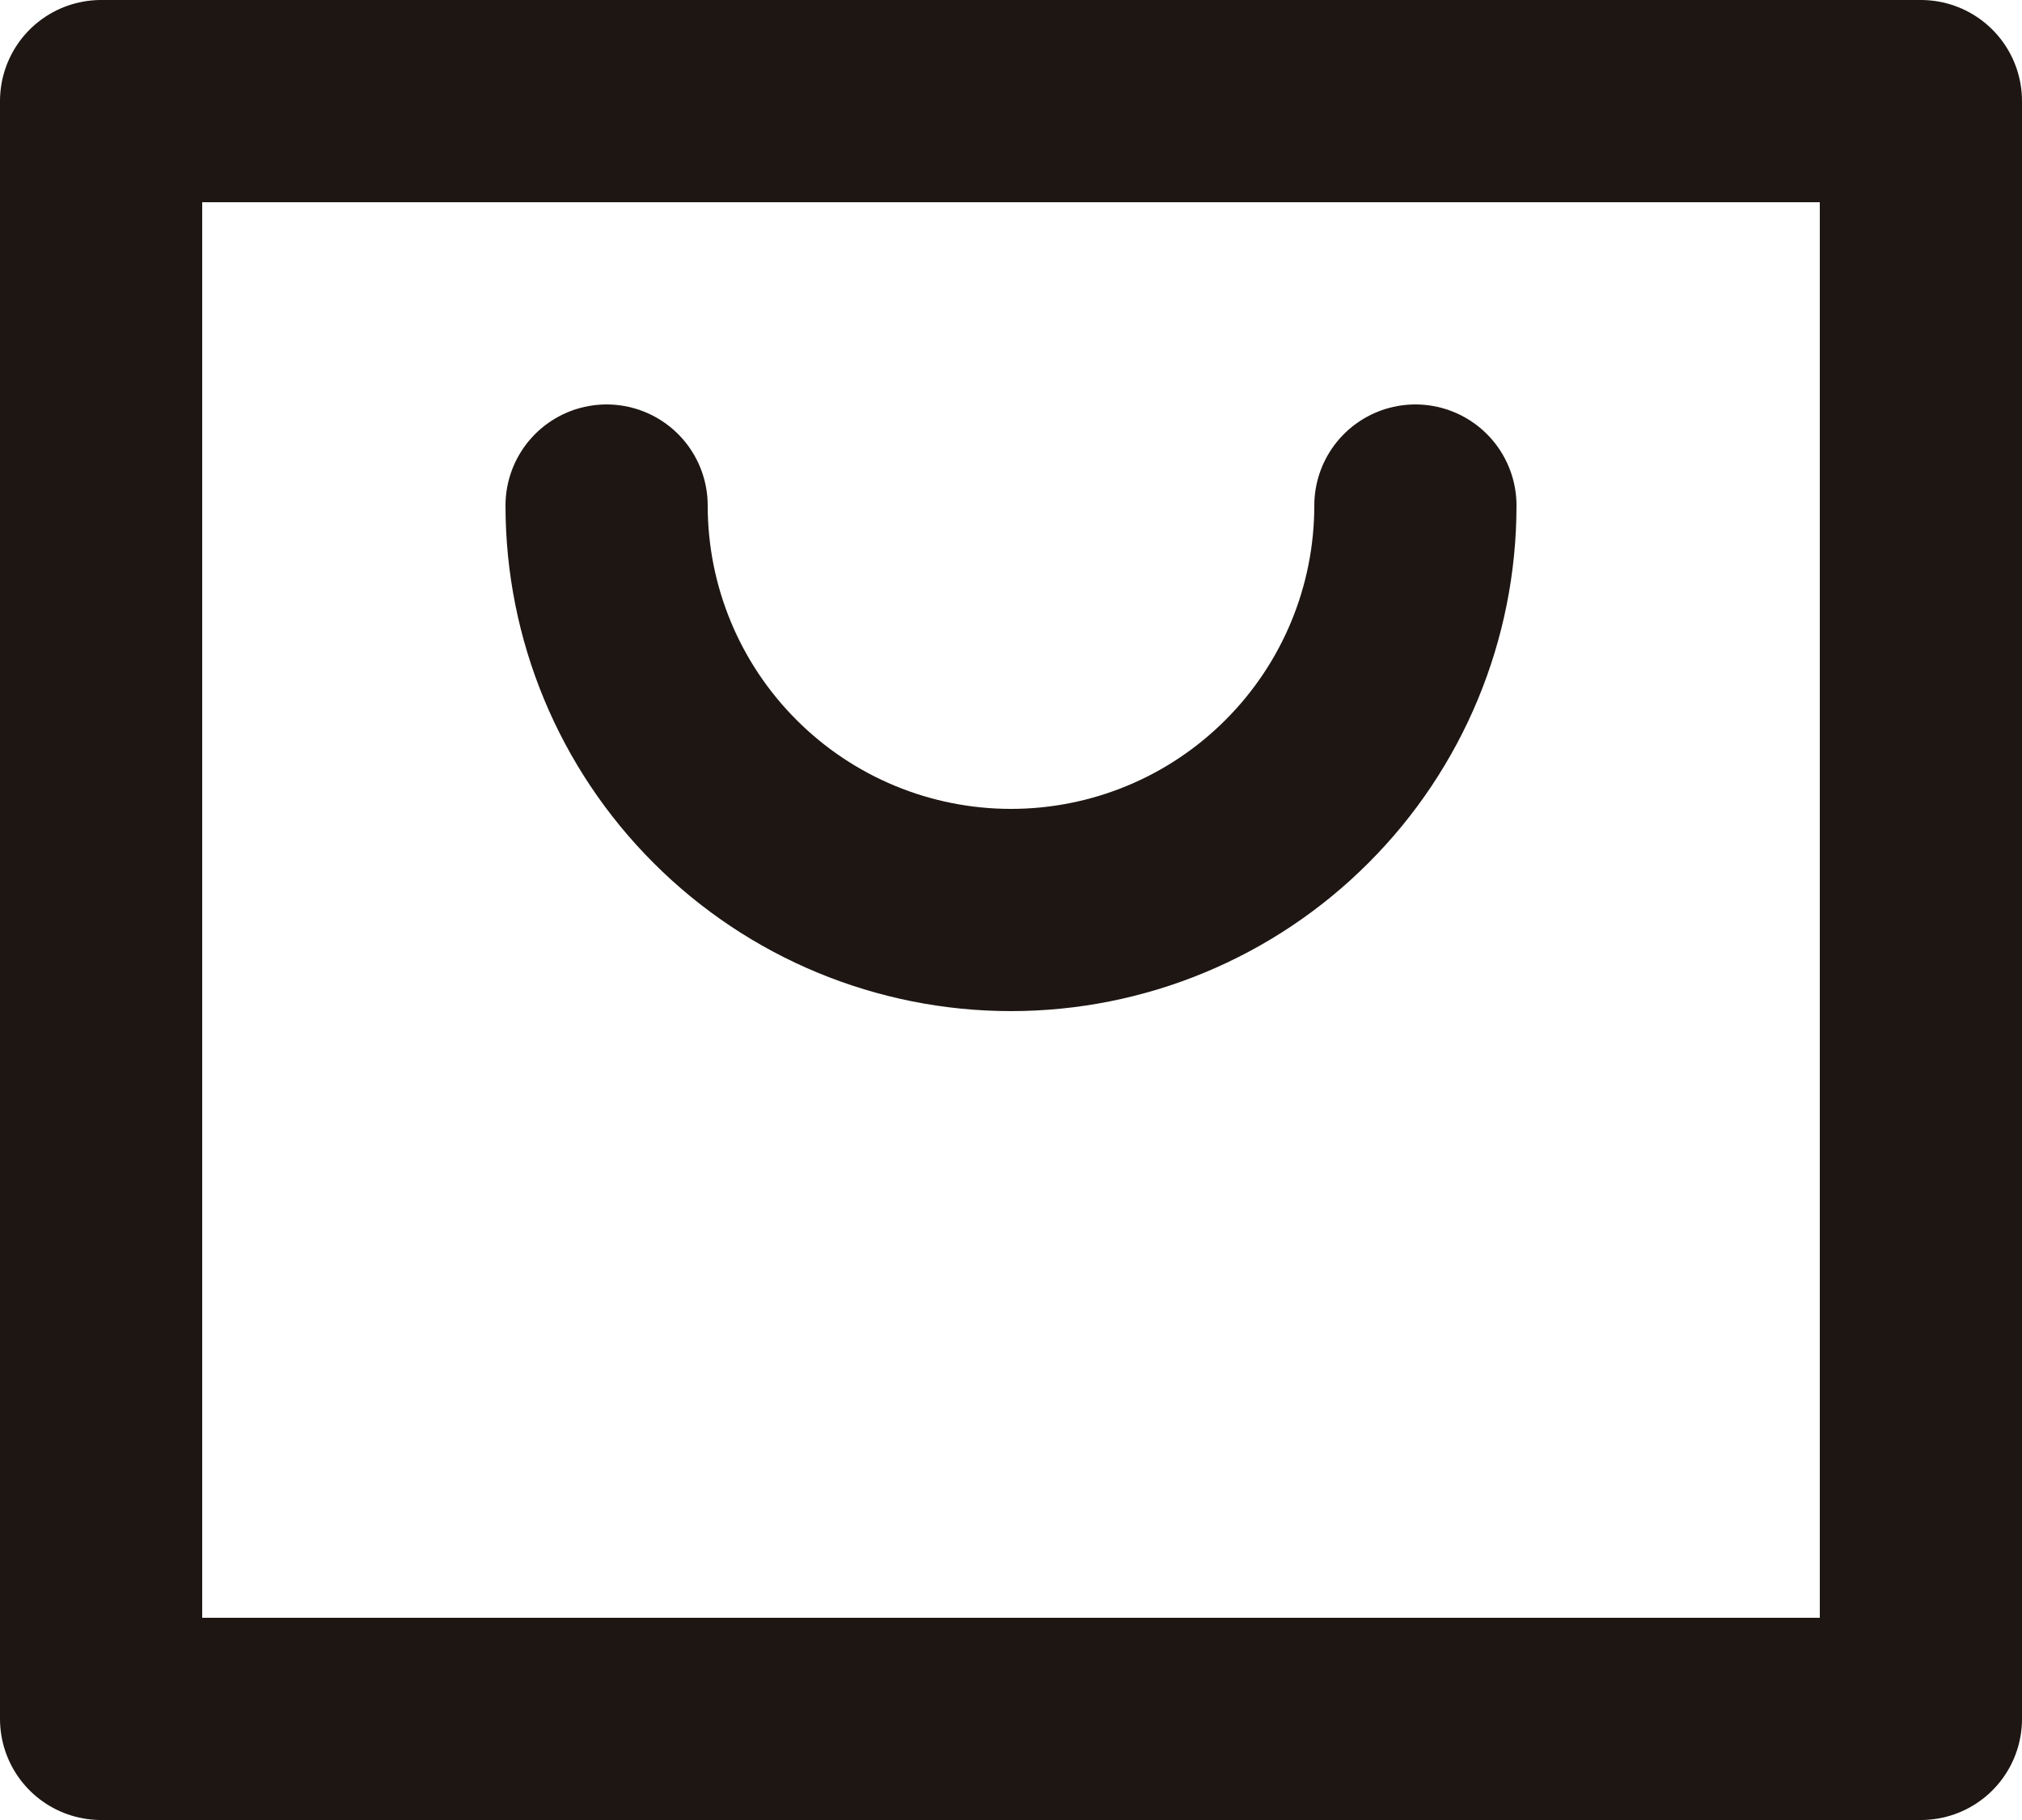
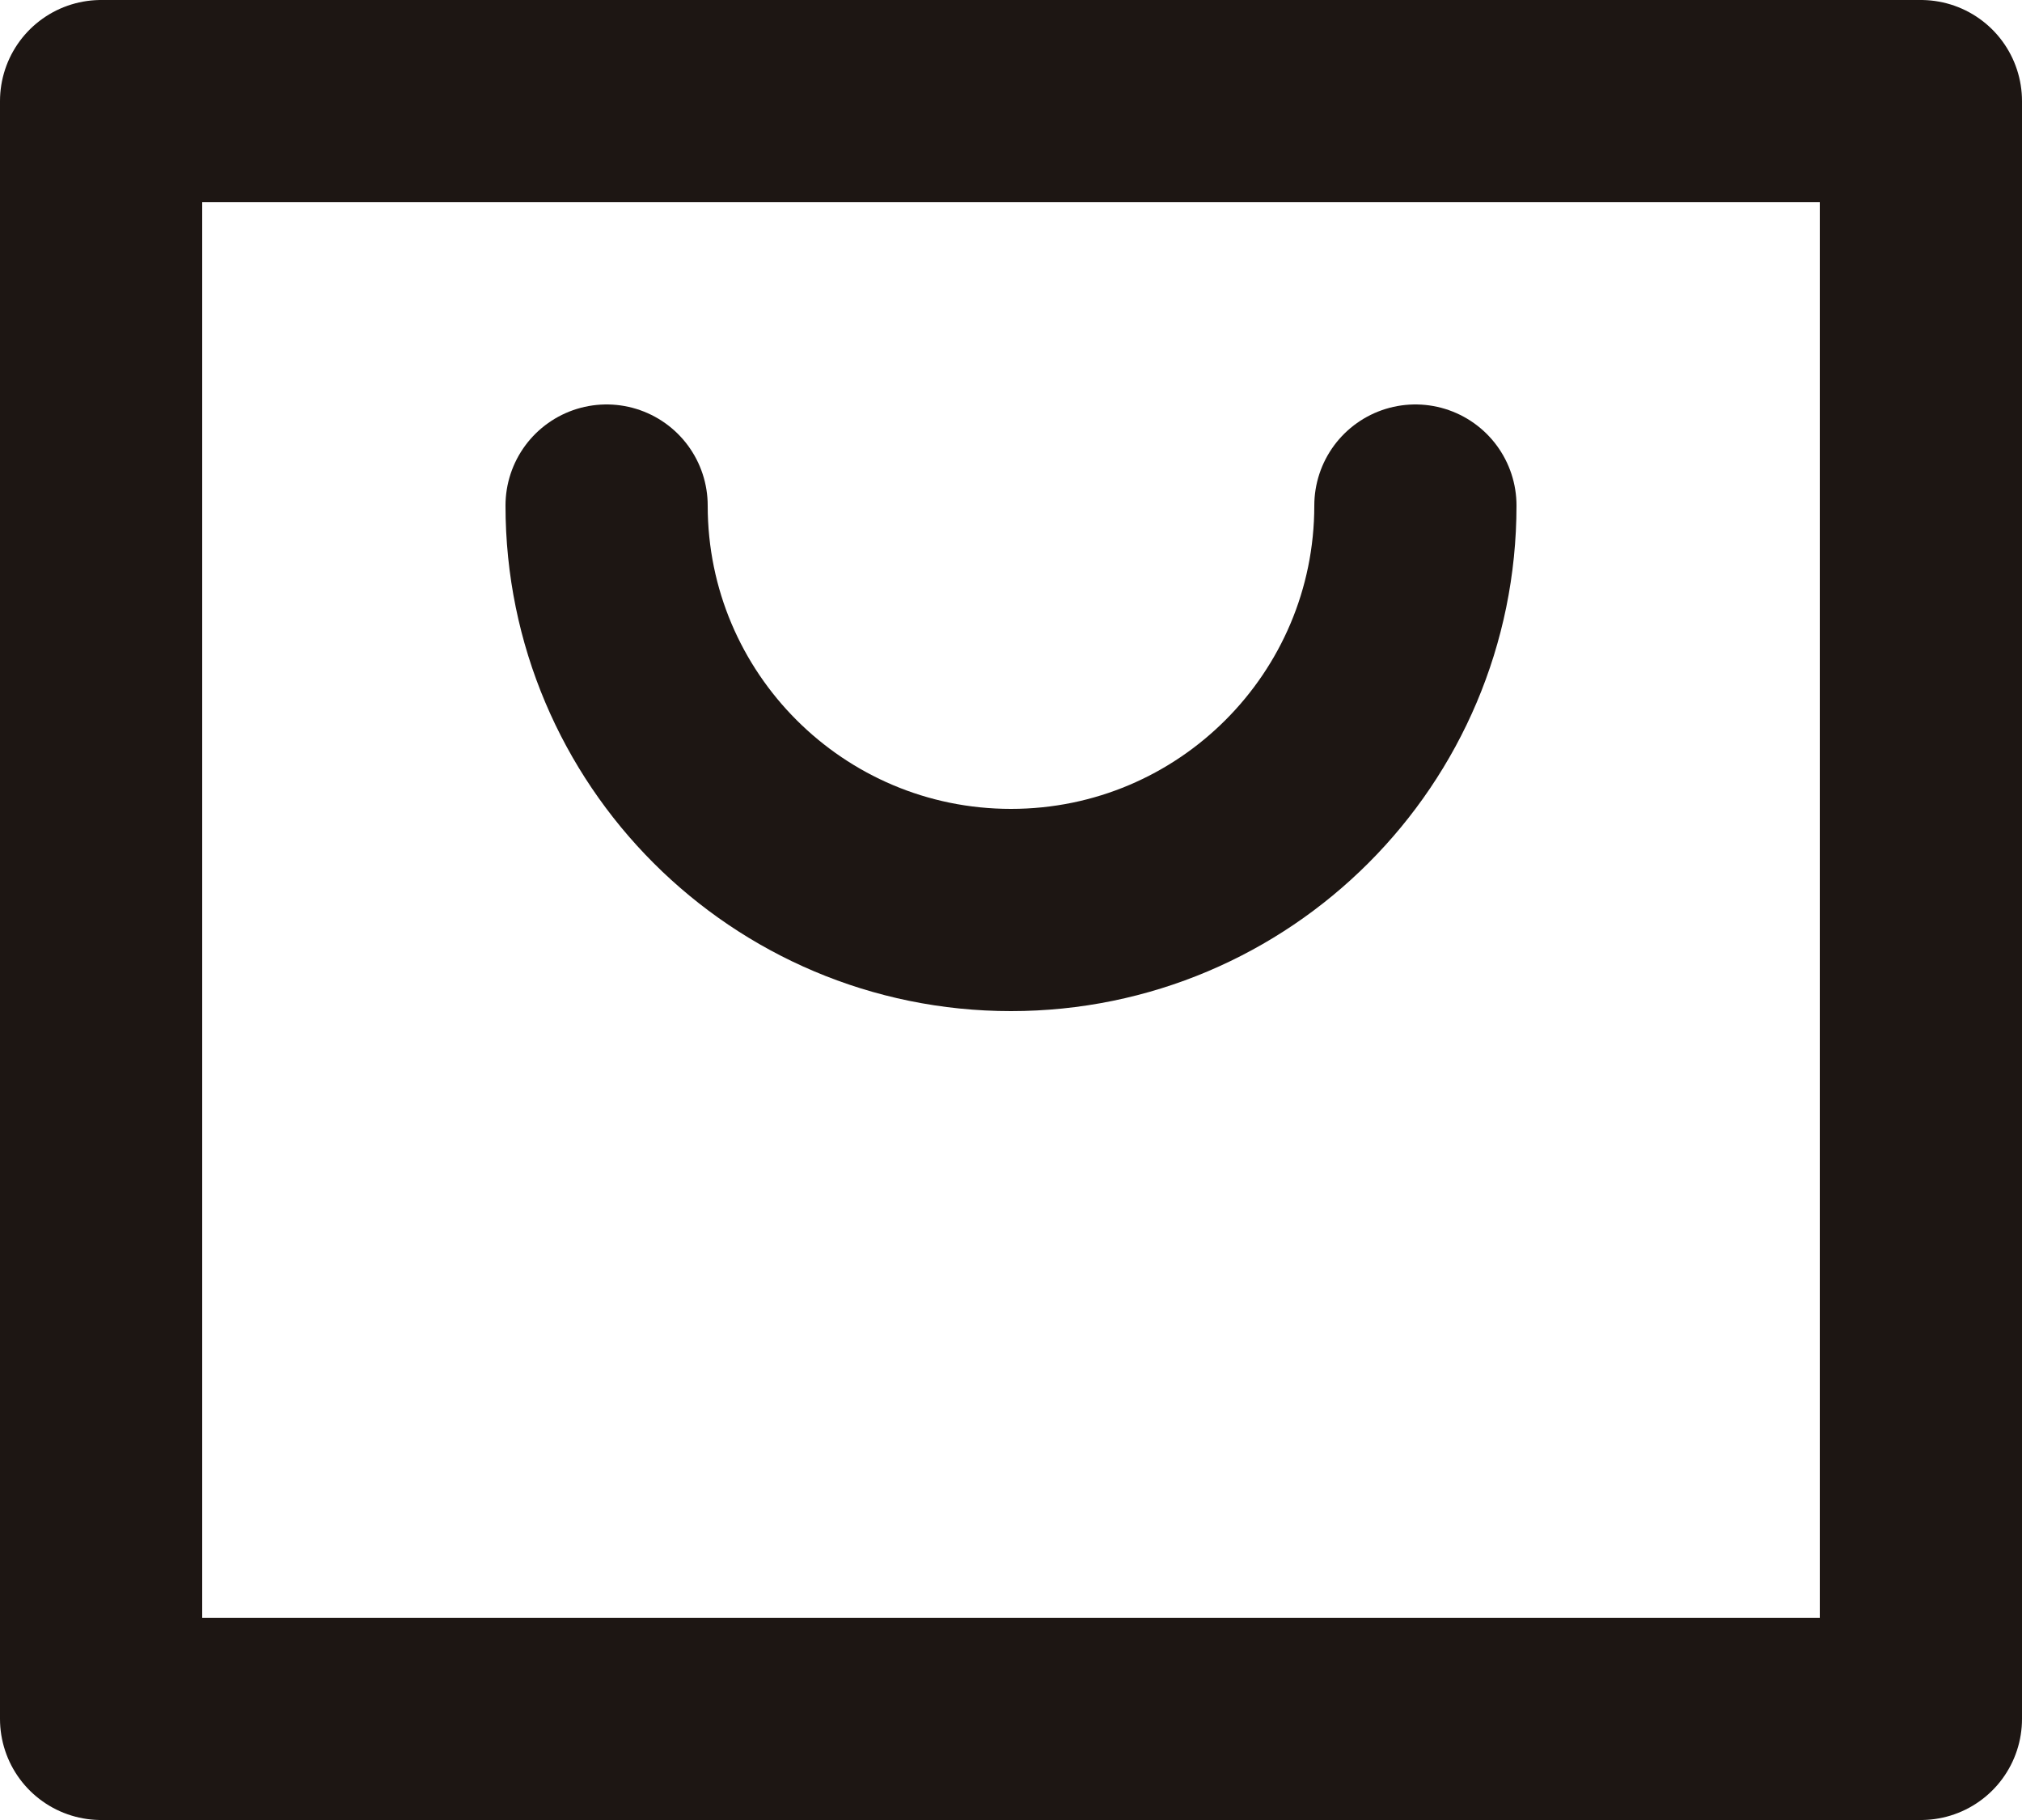
- <svg xmlns="http://www.w3.org/2000/svg" width="20" height="18" viewBox="0 0 20 18" fill="none">
-   <path stroke="#1D1613" stroke-width="2" stroke-linecap="round" stroke-linejoin="round" d="M14 5C14 6.061 13.579 7.078 12.828 7.828C12.078 8.579 11.061 9 10 9C8.939 9 7.922 8.579 7.172 7.828C6.421 7.078 6 6.061 6 5M1 1H19V17H1V1Z" />
+ <svg xmlns="http://www.w3.org/2000/svg" width="20" height="18" fill="none">
+   <path stroke="#1D1613" stroke-width="2" stroke-linecap="round" stroke-linejoin="round" d="M14 5a4 4 0 11-8 0M1 1h18v16H1V1z" />
</svg>
